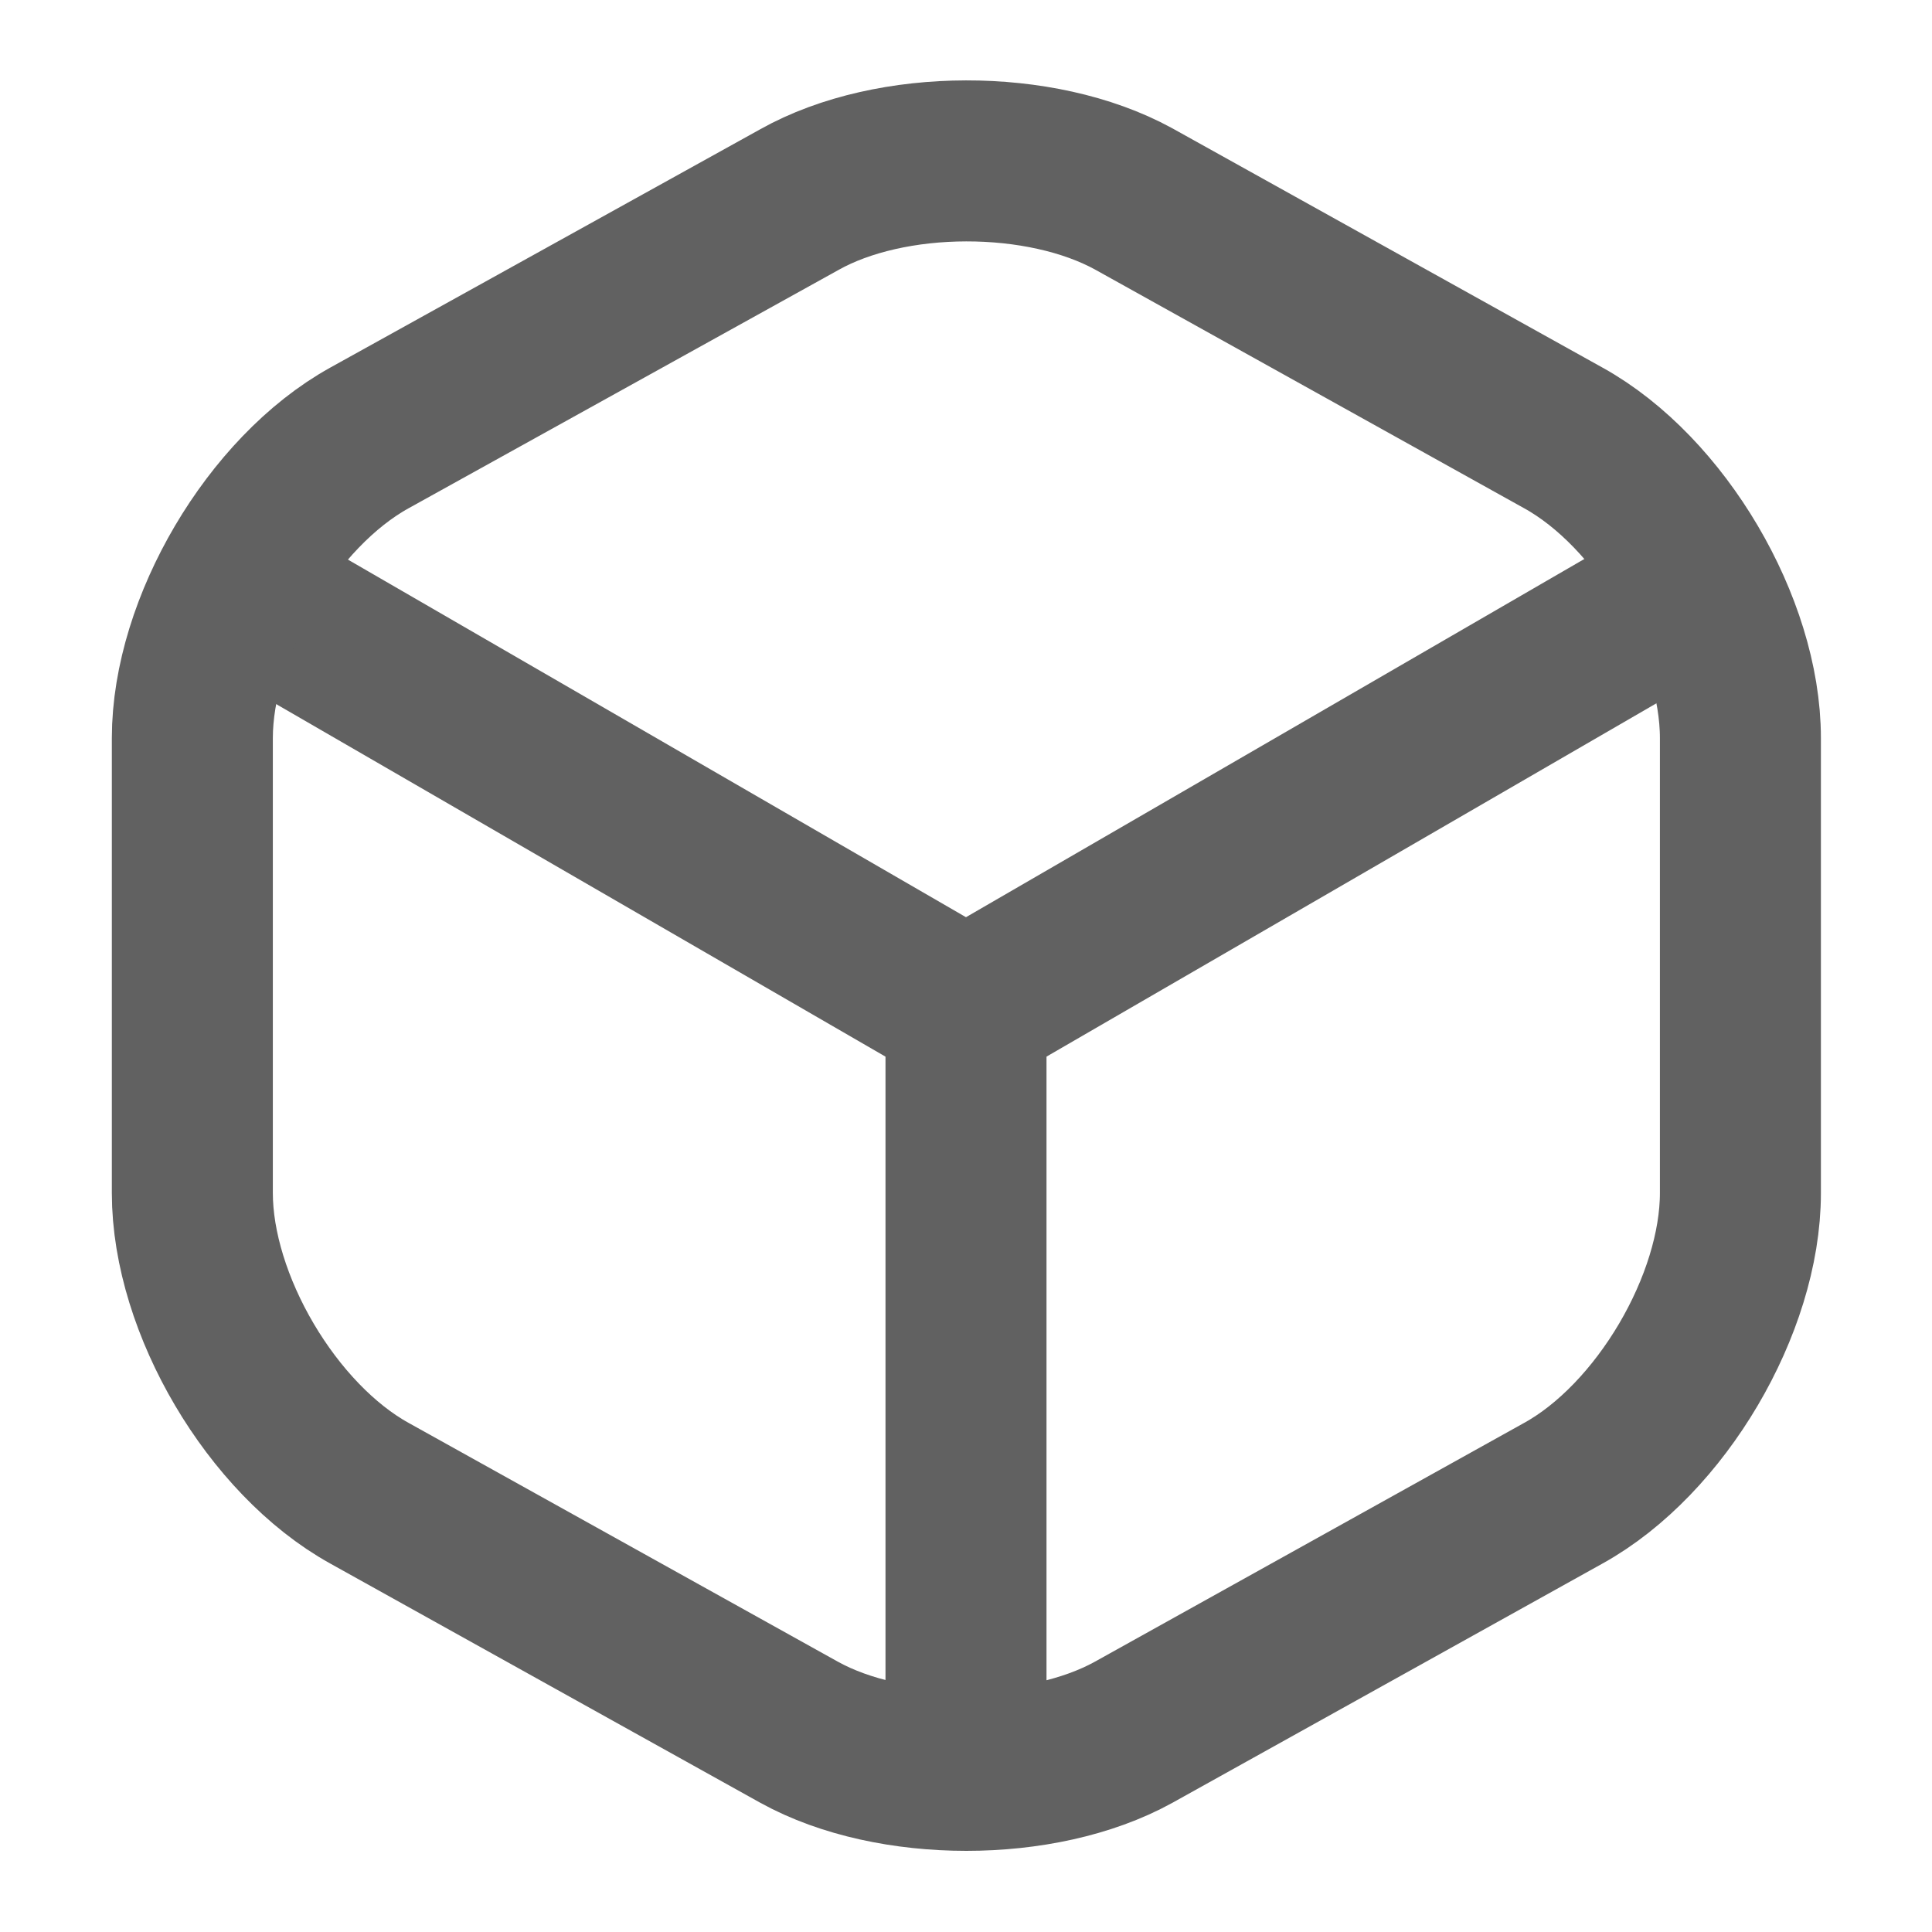
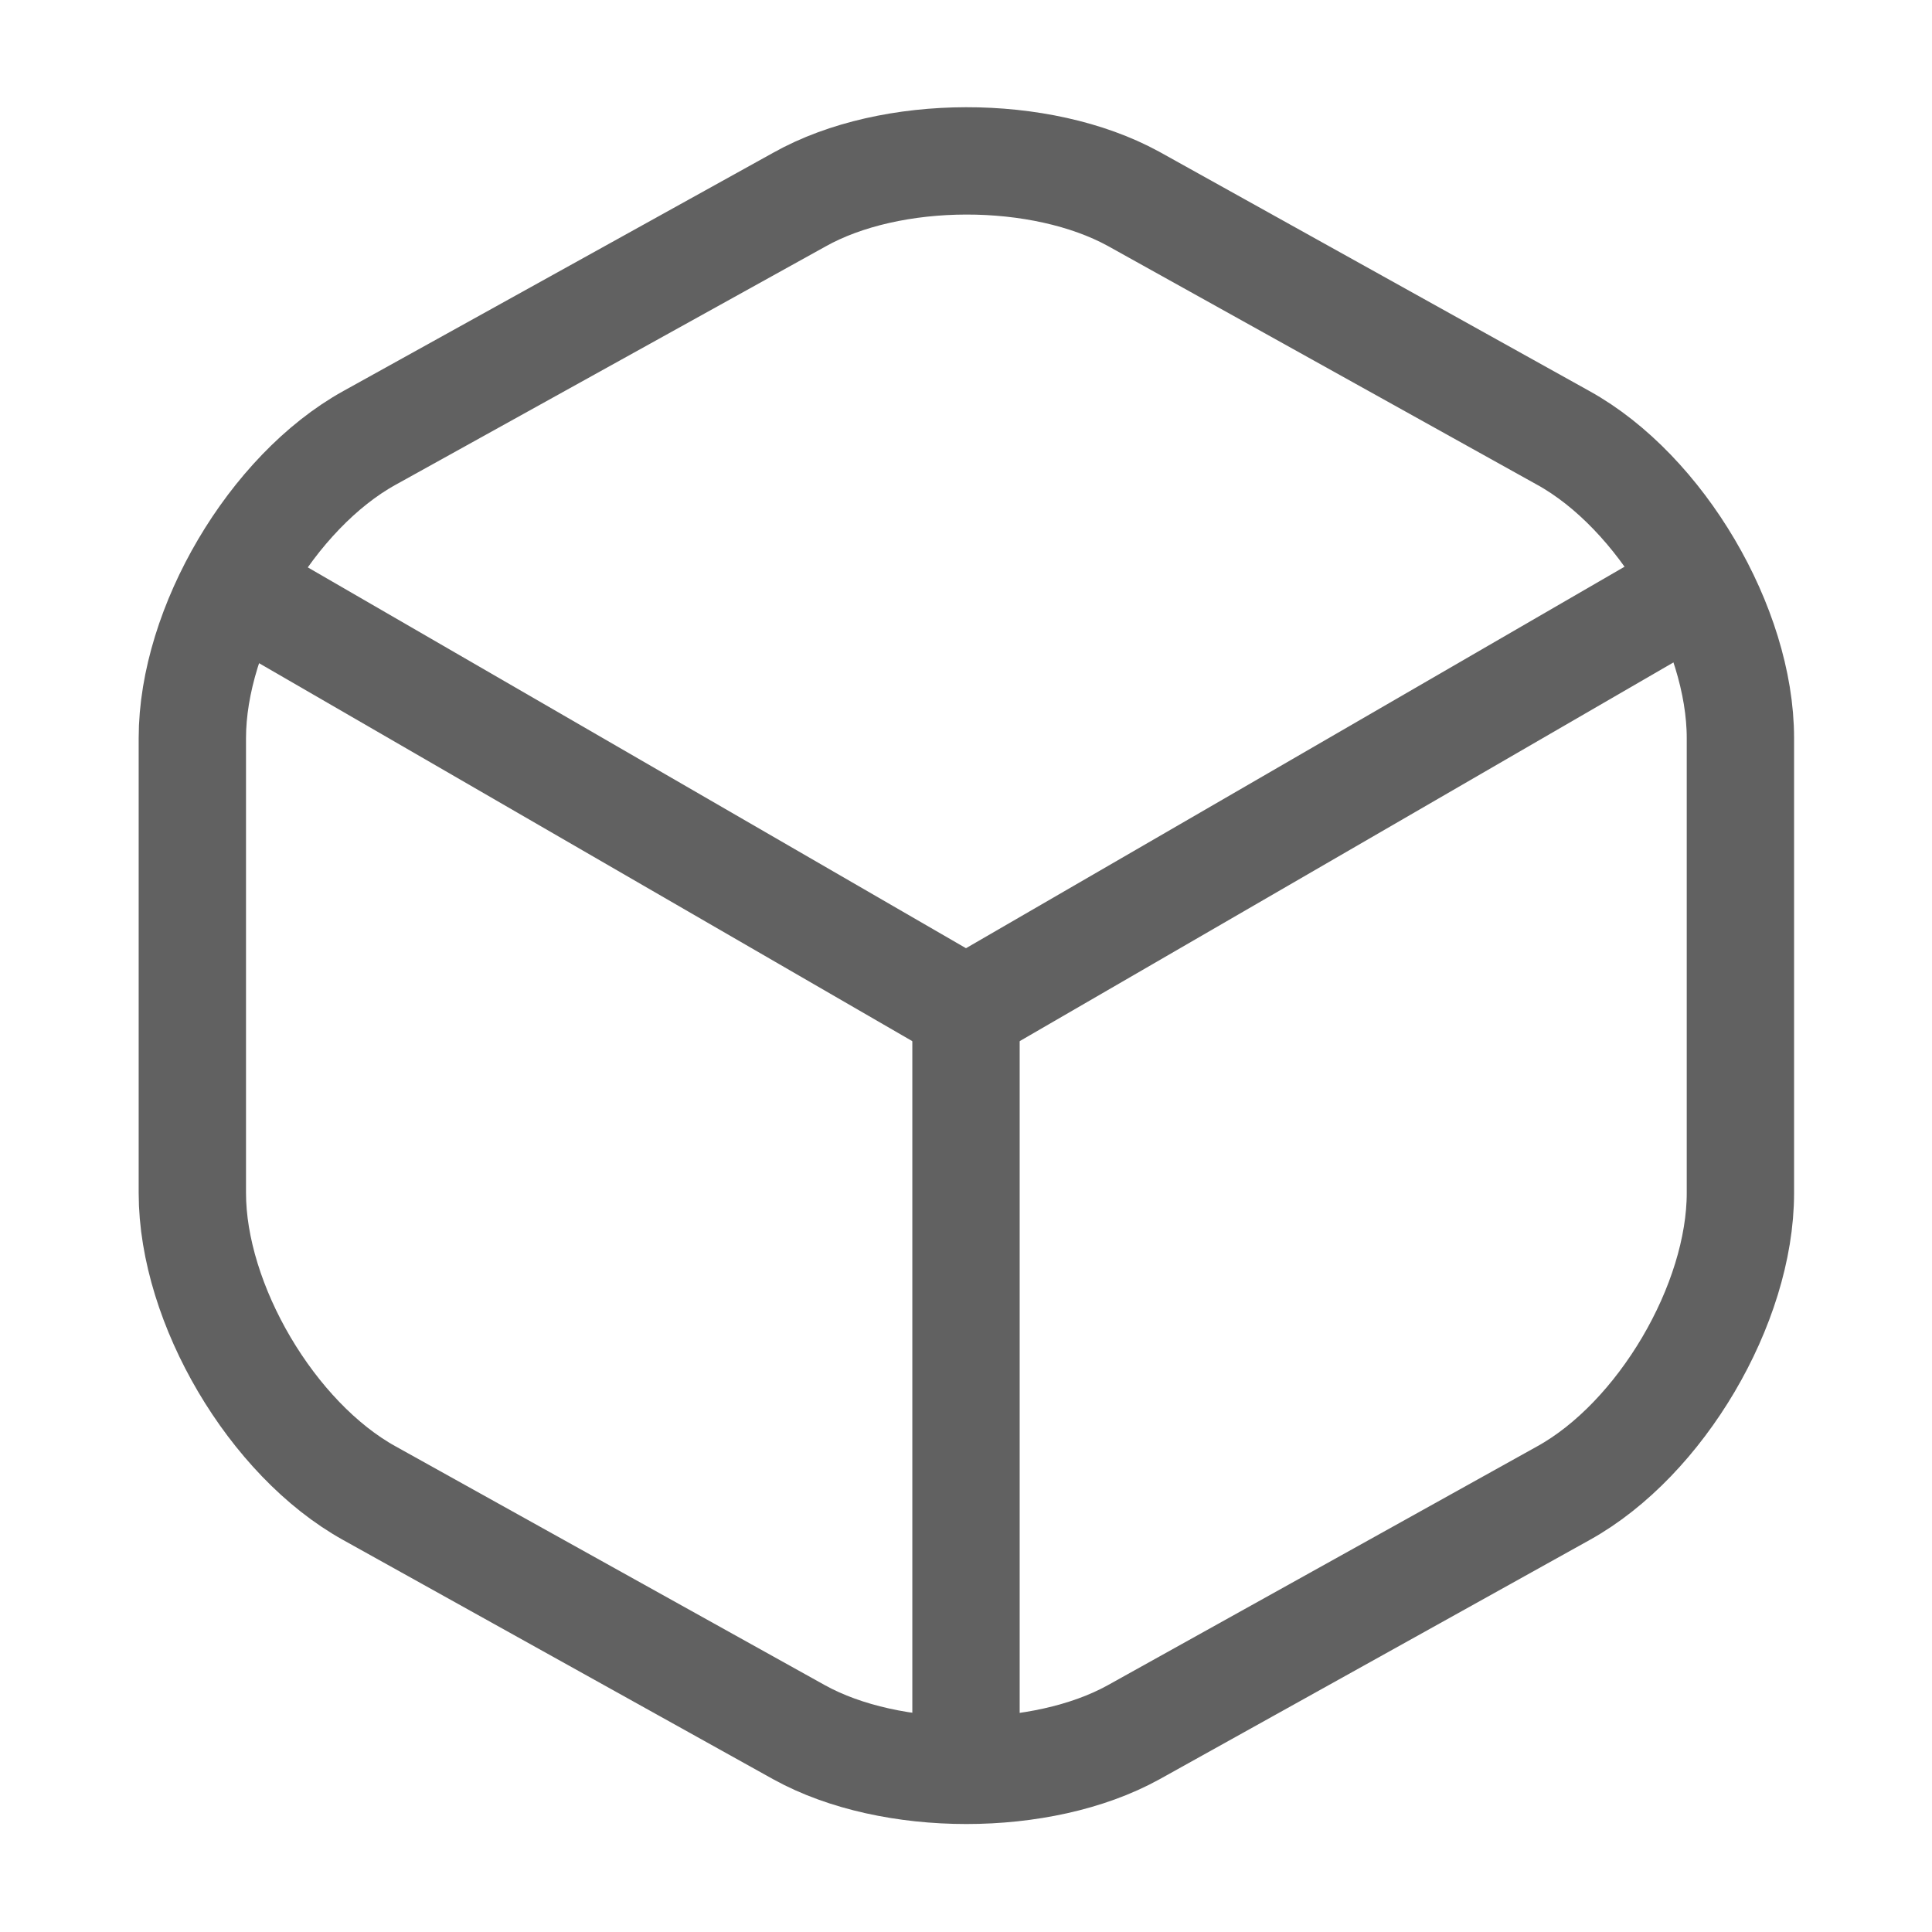
<svg xmlns="http://www.w3.org/2000/svg" width="18" height="18" viewBox="0 0 18 18" fill="none">
-   <path d="M2.377 5.58L9 9.412L15.577 5.602" stroke="#616161" stroke-width="1.5" stroke-linecap="round" stroke-linejoin="round" />
-   <path d="M9 16.207V9.405" stroke="#616161" stroke-width="1.5" stroke-linecap="round" stroke-linejoin="round" />
-   <path d="M7.447 1.86L3.442 4.08C2.535 4.582 1.792 5.842 1.792 6.877V11.115C1.792 12.15 2.535 13.41 3.442 13.912L7.447 16.14C8.302 16.612 9.705 16.612 10.56 16.14L14.565 13.912C15.473 13.41 16.215 12.15 16.215 11.115V6.877C16.215 5.842 15.473 4.582 14.565 4.08L10.56 1.852C9.697 1.38 8.302 1.38 7.447 1.86Z" stroke="#616161" stroke-width="1.5" stroke-linecap="round" stroke-linejoin="round" />
+   <path d="M2.377 5.58L9 9.412L15.577 5.602" stroke="#616161" strokeWidth="1.5" strokeLinecap="round" strokeLinejoin="round" />
+   <path d="M9 16.207V9.405" stroke="#616161" strokeWidth="1.5" strokeLinecap="round" strokeLinejoin="round" />
+   <path d="M7.447 1.86L3.442 4.08C2.535 4.582 1.792 5.842 1.792 6.877V11.115C1.792 12.15 2.535 13.41 3.442 13.912L7.447 16.14C8.302 16.612 9.705 16.612 10.56 16.14L14.565 13.912C15.473 13.41 16.215 12.15 16.215 11.115V6.877C16.215 5.842 15.473 4.582 14.565 4.08L10.56 1.852C9.697 1.38 8.302 1.38 7.447 1.86Z" stroke="#616161" strokeWidth="1.5" strokeLinecap="round" strokeLinejoin="round" />
</svg>
